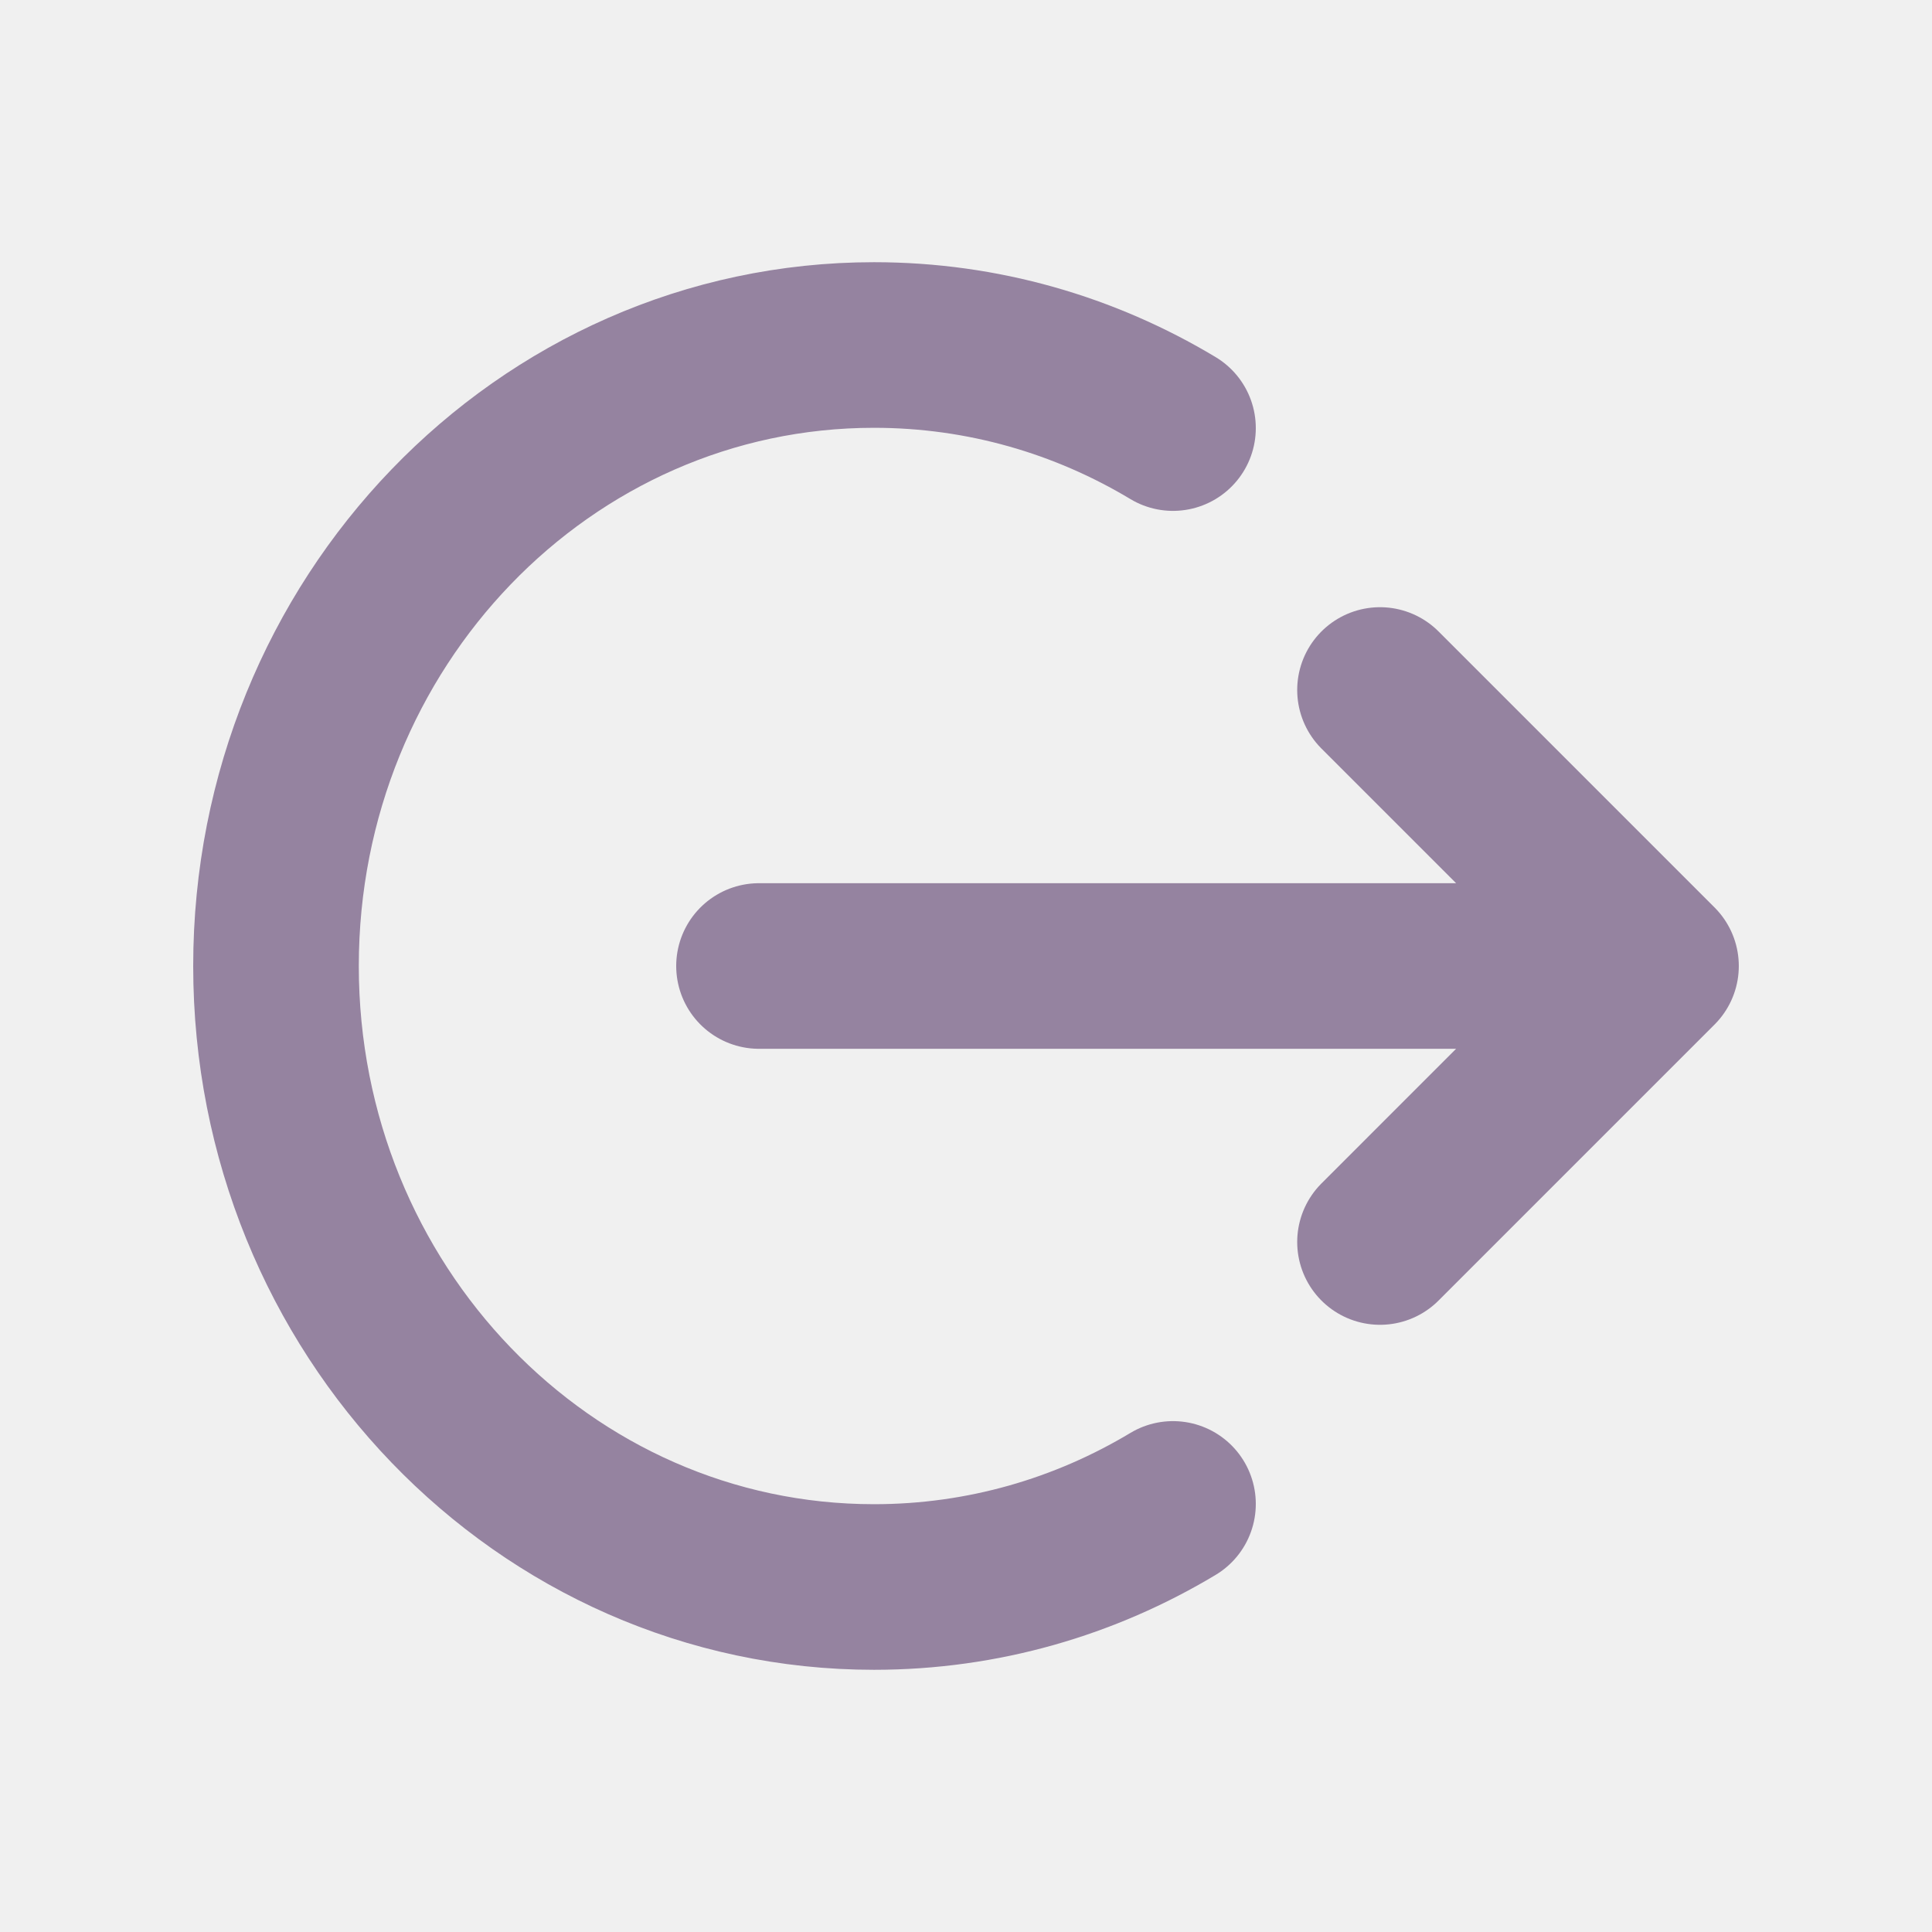
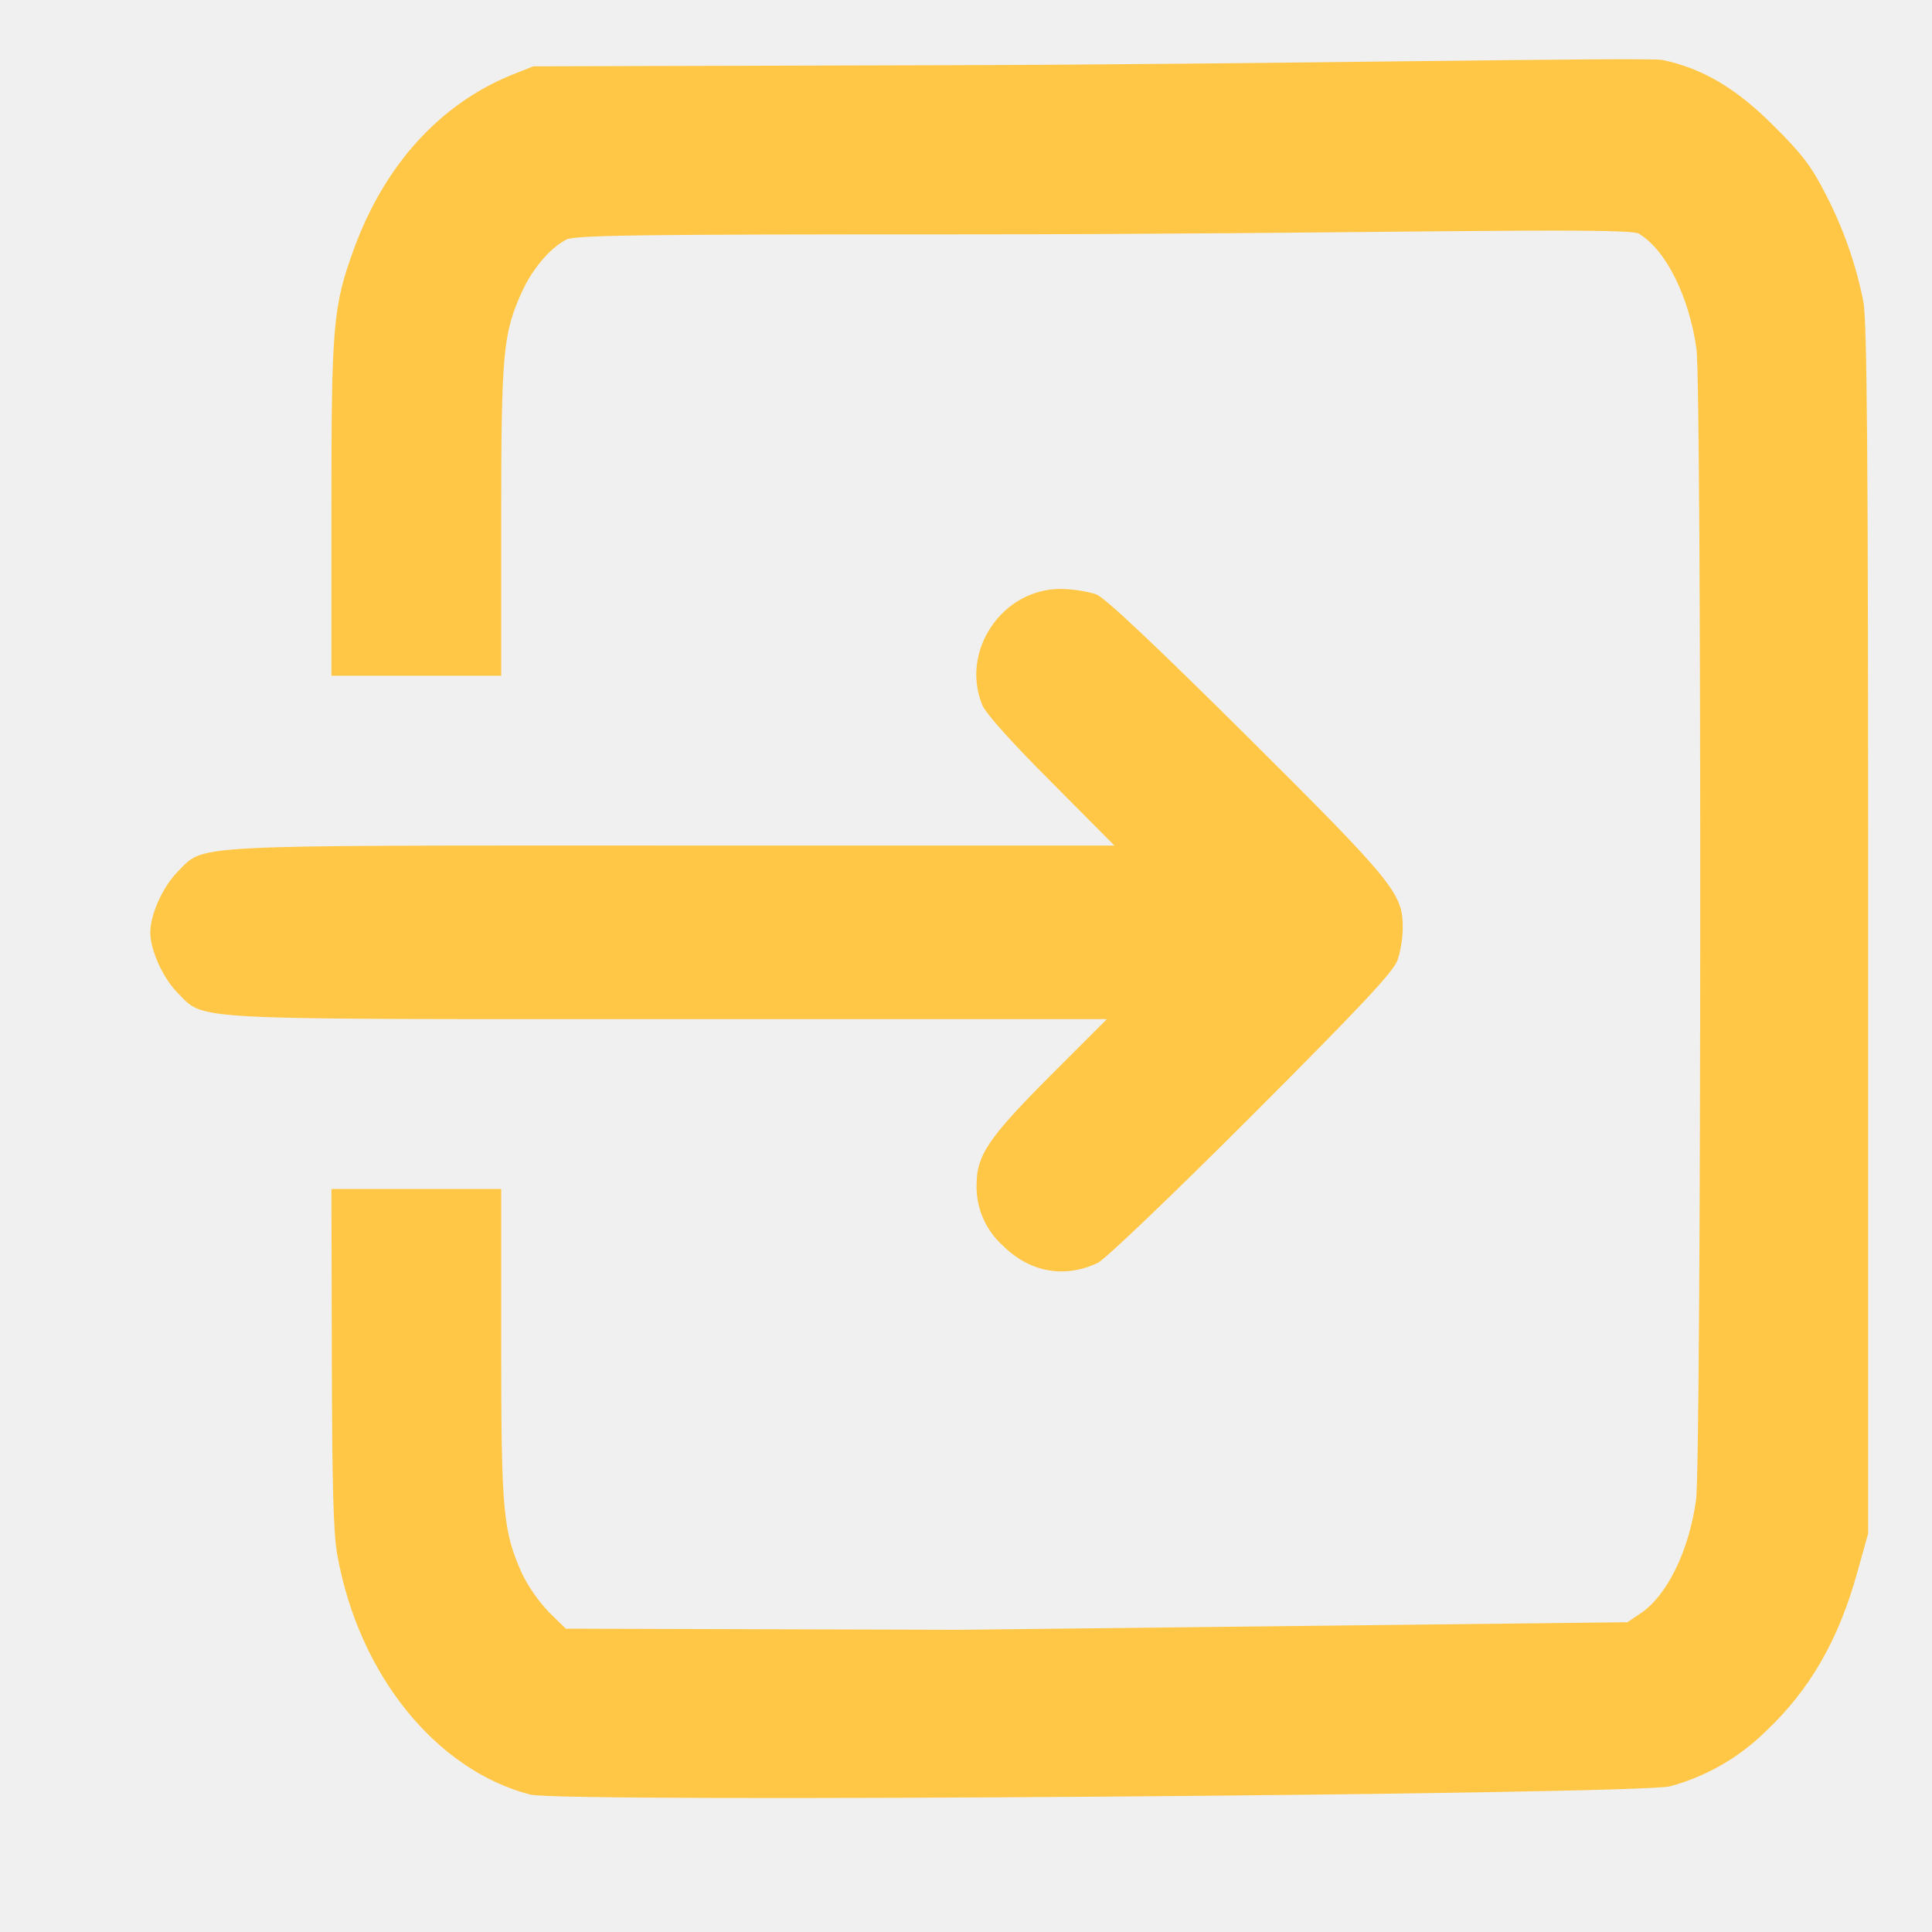
- <svg xmlns="http://www.w3.org/2000/svg" className="SVGInline-svg SVG-component__content-svg" viewBox="0 0 28 28" fill="none">
-   <path d="M20 10L24 14M24 14L20 18M24 14H11M17 6.204C15.725 5.438 14.245 5 12.667 5C7.88 5 4 9.029 4 14C4 18.971 7.88 23 12.667 23C14.245 23 15.725 22.562 17 21.796" stroke="#9583A0" stroke-width="2.4" stroke-linecap="round" stroke-linejoin="round" />
+ <svg xmlns="http://www.w3.org/2000/svg" width="24" height="24" fill="#ffc745" viewBox="0 0 24 24" className="mobile-menu-links_icon" data-sentry-element="LogoutZeusIcon" data-sentry-source-file="mobile-menu-links.tsx">
+   <g fill="#ffc745" clip-path="url(#clip0_13409_11051)">
+     <path d="M17.36 11.929c-.052.145-.47.59-1.815 1.935-.96.961-1.818 1.782-1.908 1.824-.417.197-.848.117-1.185-.22a.98.98 0 0 1-.32-.77c.005-.35.15-.566.906-1.326l.712-.712H8.308c-6.099 0-5.756.019-6.108-.333-.178-.183-.333-.525-.333-.745s.155-.563.333-.746c.352-.351.005-.332 6.155-.332h5.489l-.783-.788c-.488-.487-.811-.848-.858-.956-.276-.67.244-1.444.97-1.444.15 0 .352.033.45.07.118.052.732.633 1.88 1.772 1.828 1.819 1.927 1.946 1.922 2.377 0 .117-.028.295-.066.394" />
+     <path d="M4.192 19.326c.267 1.477 1.223 2.662 2.395 2.967.399.103 13.77 0 14.16-.103a2.7 2.7 0 0 0 1.18-.675c.558-.525.914-1.144 1.149-1.997l.131-.469v-7.5c0-5.971-.014-7.56-.06-7.804a5 5 0 0 0-.47-1.336c-.173-.342-.3-.506-.642-.844-.46-.464-.886-.717-1.383-.82-.187-.038-5.079.056-8.847.065l-5.18.014-.272.108c-.886.361-1.575 1.116-1.955 2.157-.262.717-.281.946-.281 3.225v2.08h2.109V6.46c0-2.09.024-2.32.258-2.836.131-.286.347-.54.549-.647.107-.056.88-.066 4.945-.066 4.702 0 8.234-.098 8.379-.009.338.202.624.778.717 1.43.066.468.061 13.823-.005 14.301-.088.633-.36 1.19-.693 1.411l-.16.108-8.299.094-4.889-.014-.211-.207a2 2 0 0 1-.333-.478c-.234-.53-.258-.75-.258-2.845V14.77H4.117l.005 2.095c.004 1.57.018 2.19.07 2.461" />
+   </g>
+   <defs>
+     <clipPath id="clip0_13409_11051">
+       <path fill="#fff" d="M0 24V0h24v24z" />
+     </clipPath>
+   </defs>
</svg>
